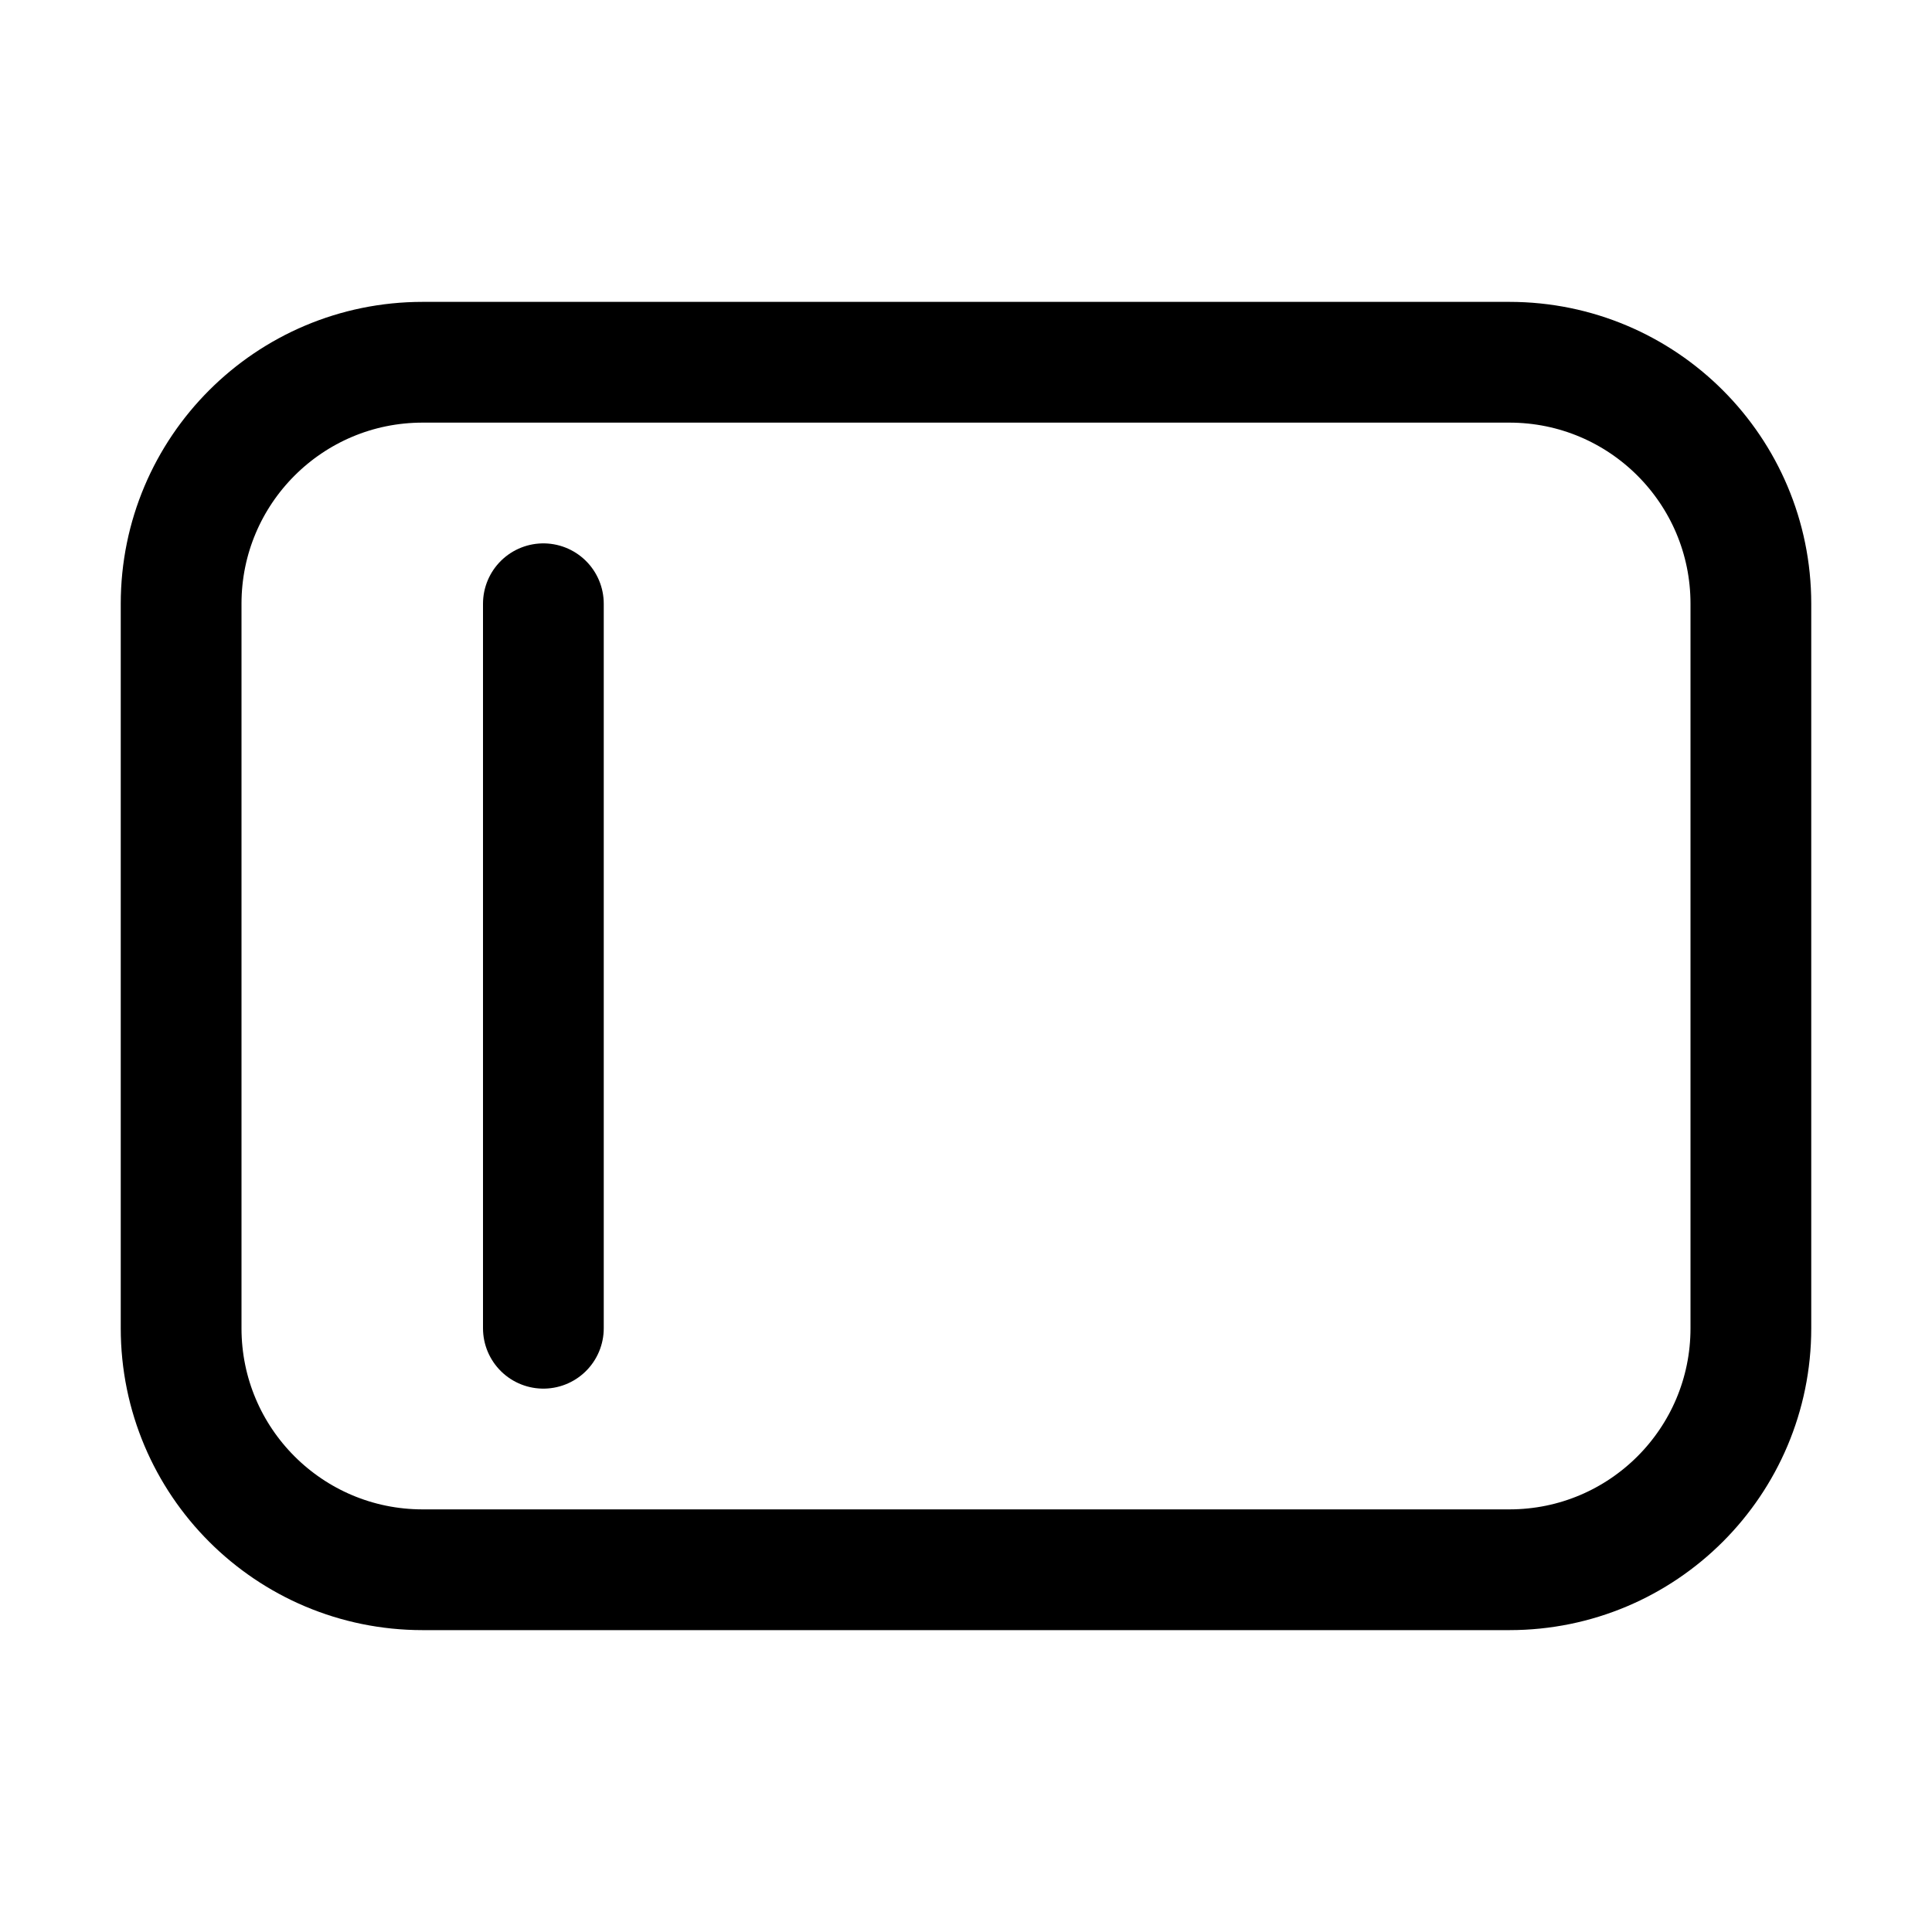
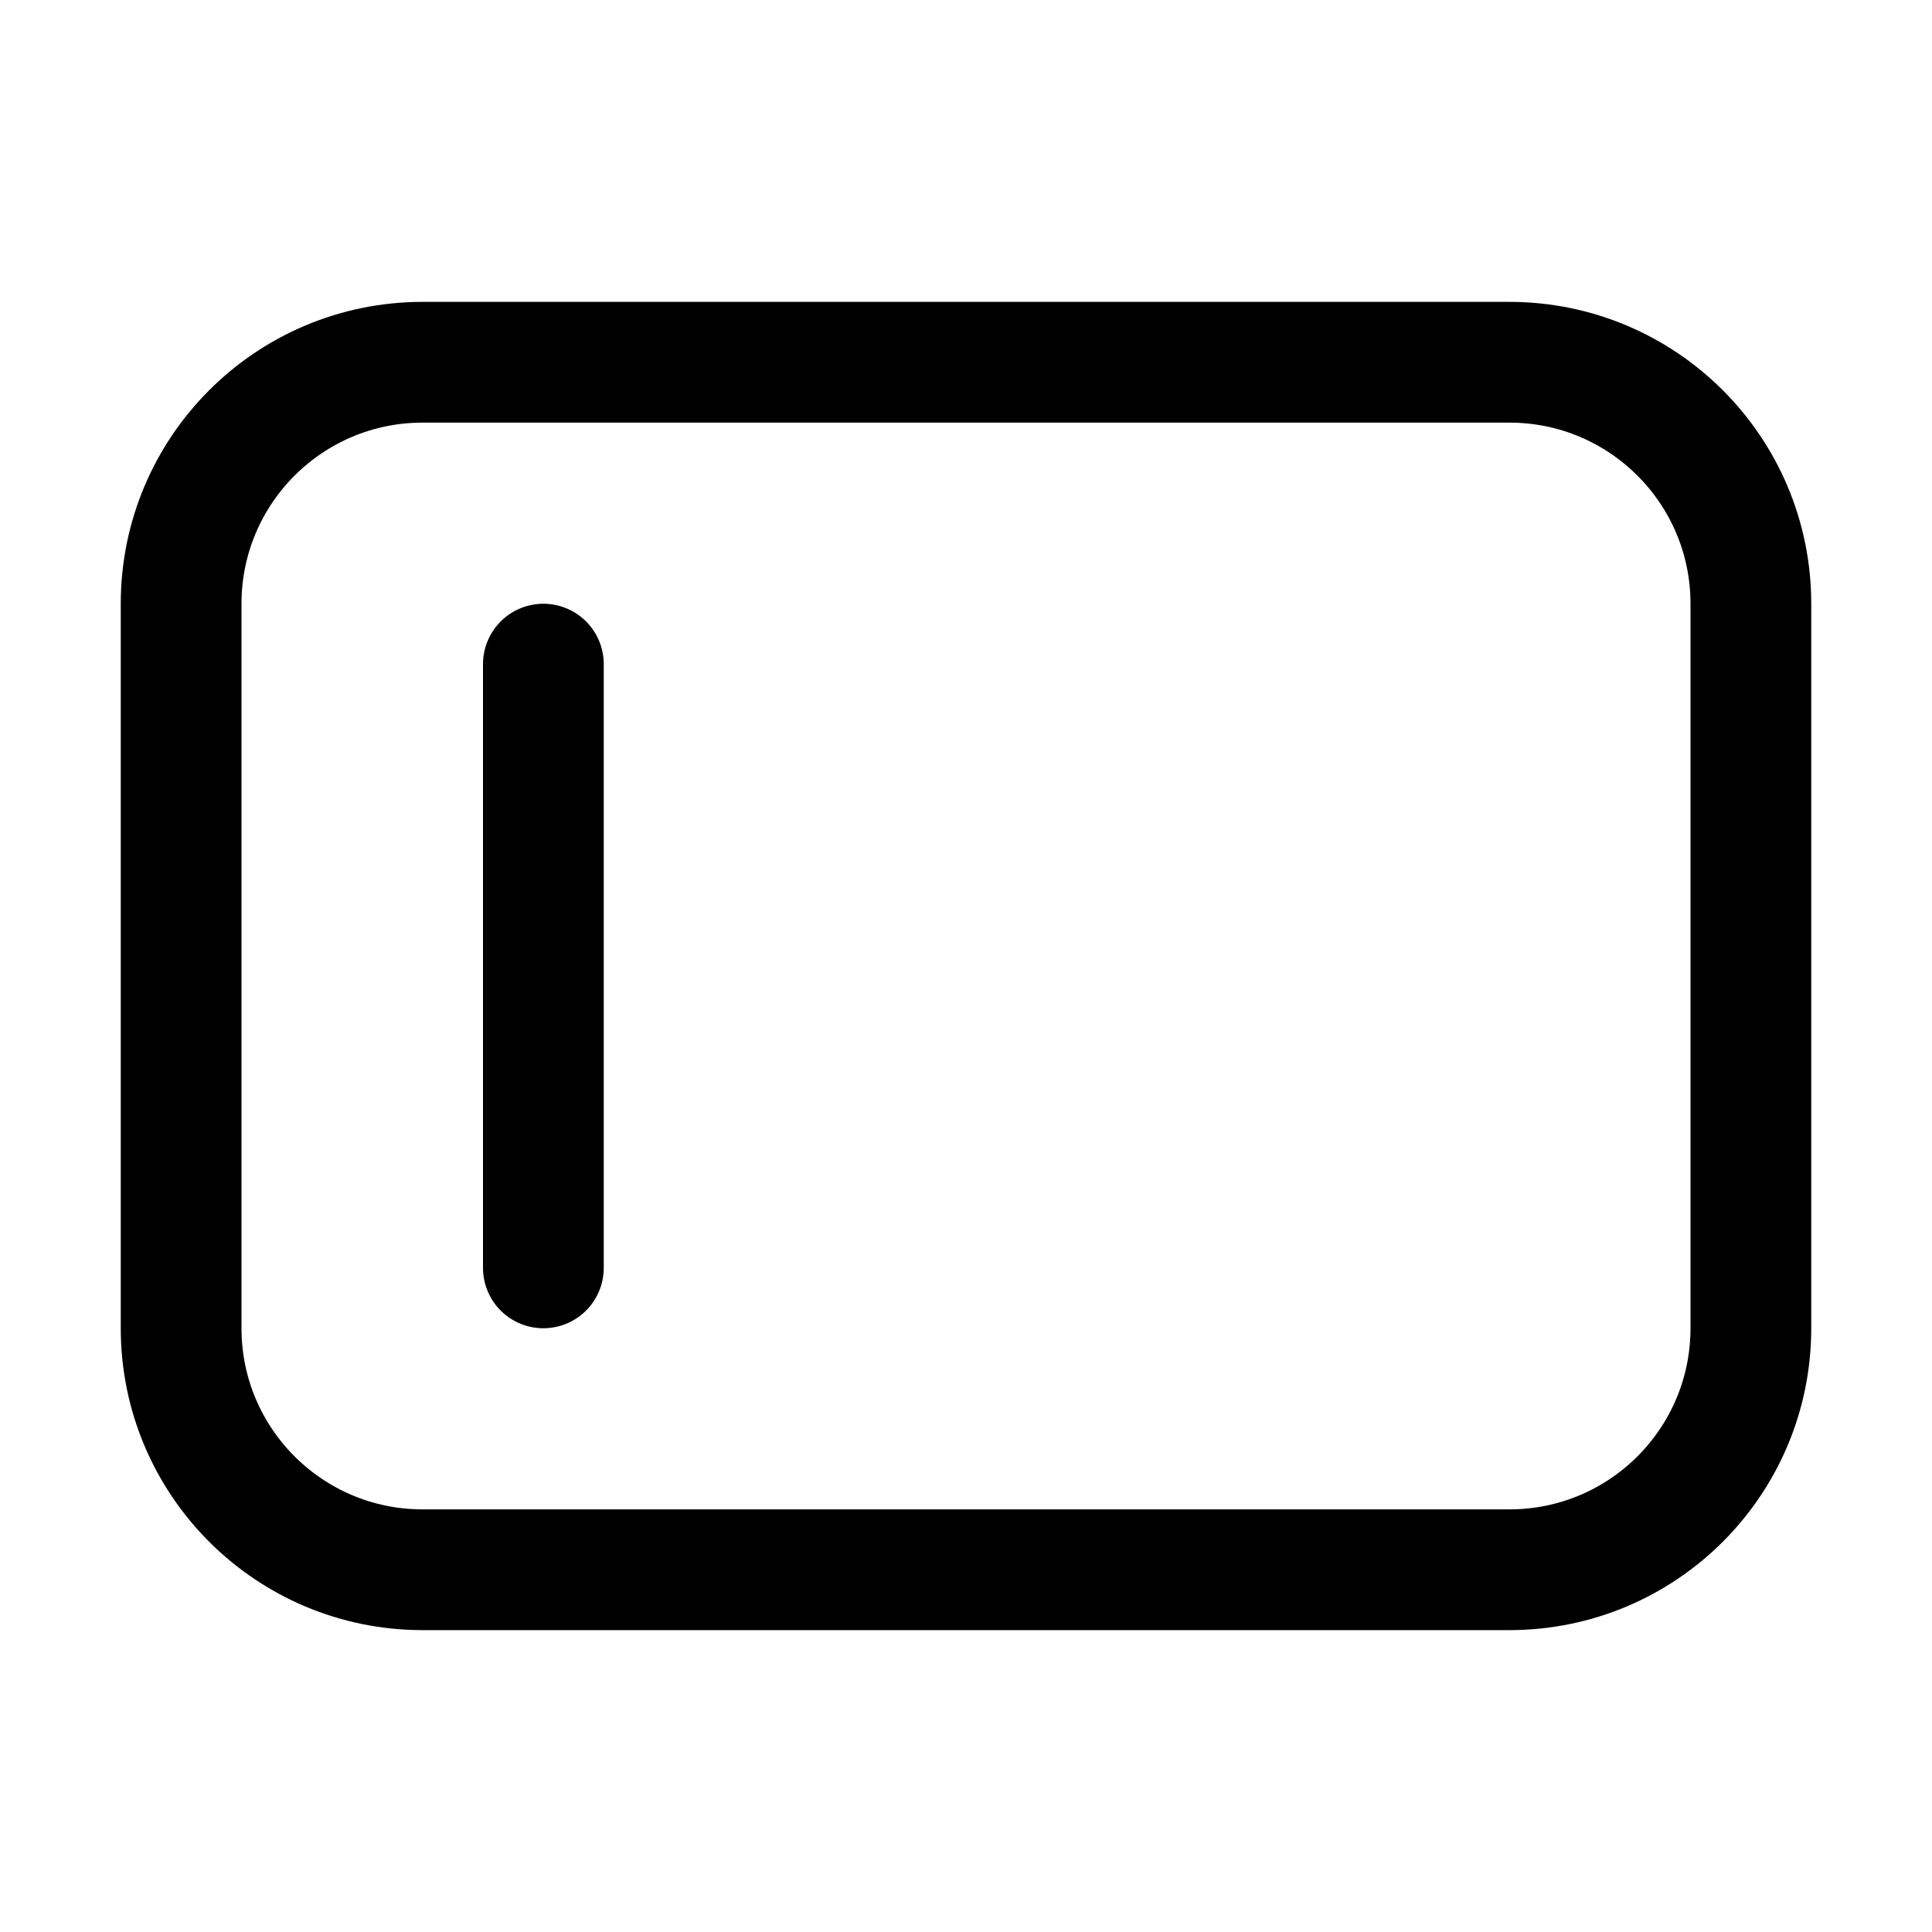
<svg xmlns="http://www.w3.org/2000/svg" width="16" height="16" viewBox="0 0 16 16" fill="none">
  <path d="M1.5 5C1.5 3.895 2.395 3 3.5 3H12.5C13.605 3 14.5 3.895 14.5 5V11C14.5 12.105 13.605 13 12.5 13H3.5C2.395 13 1.5 12.105 1.5 11V5Z" stroke="black" />
-   <path d="M4.5 5V11" stroke="black" stroke-linecap="round" />
+   <path d="M4.5 5.5V10.5" stroke="black" stroke-linecap="round" />
</svg>
